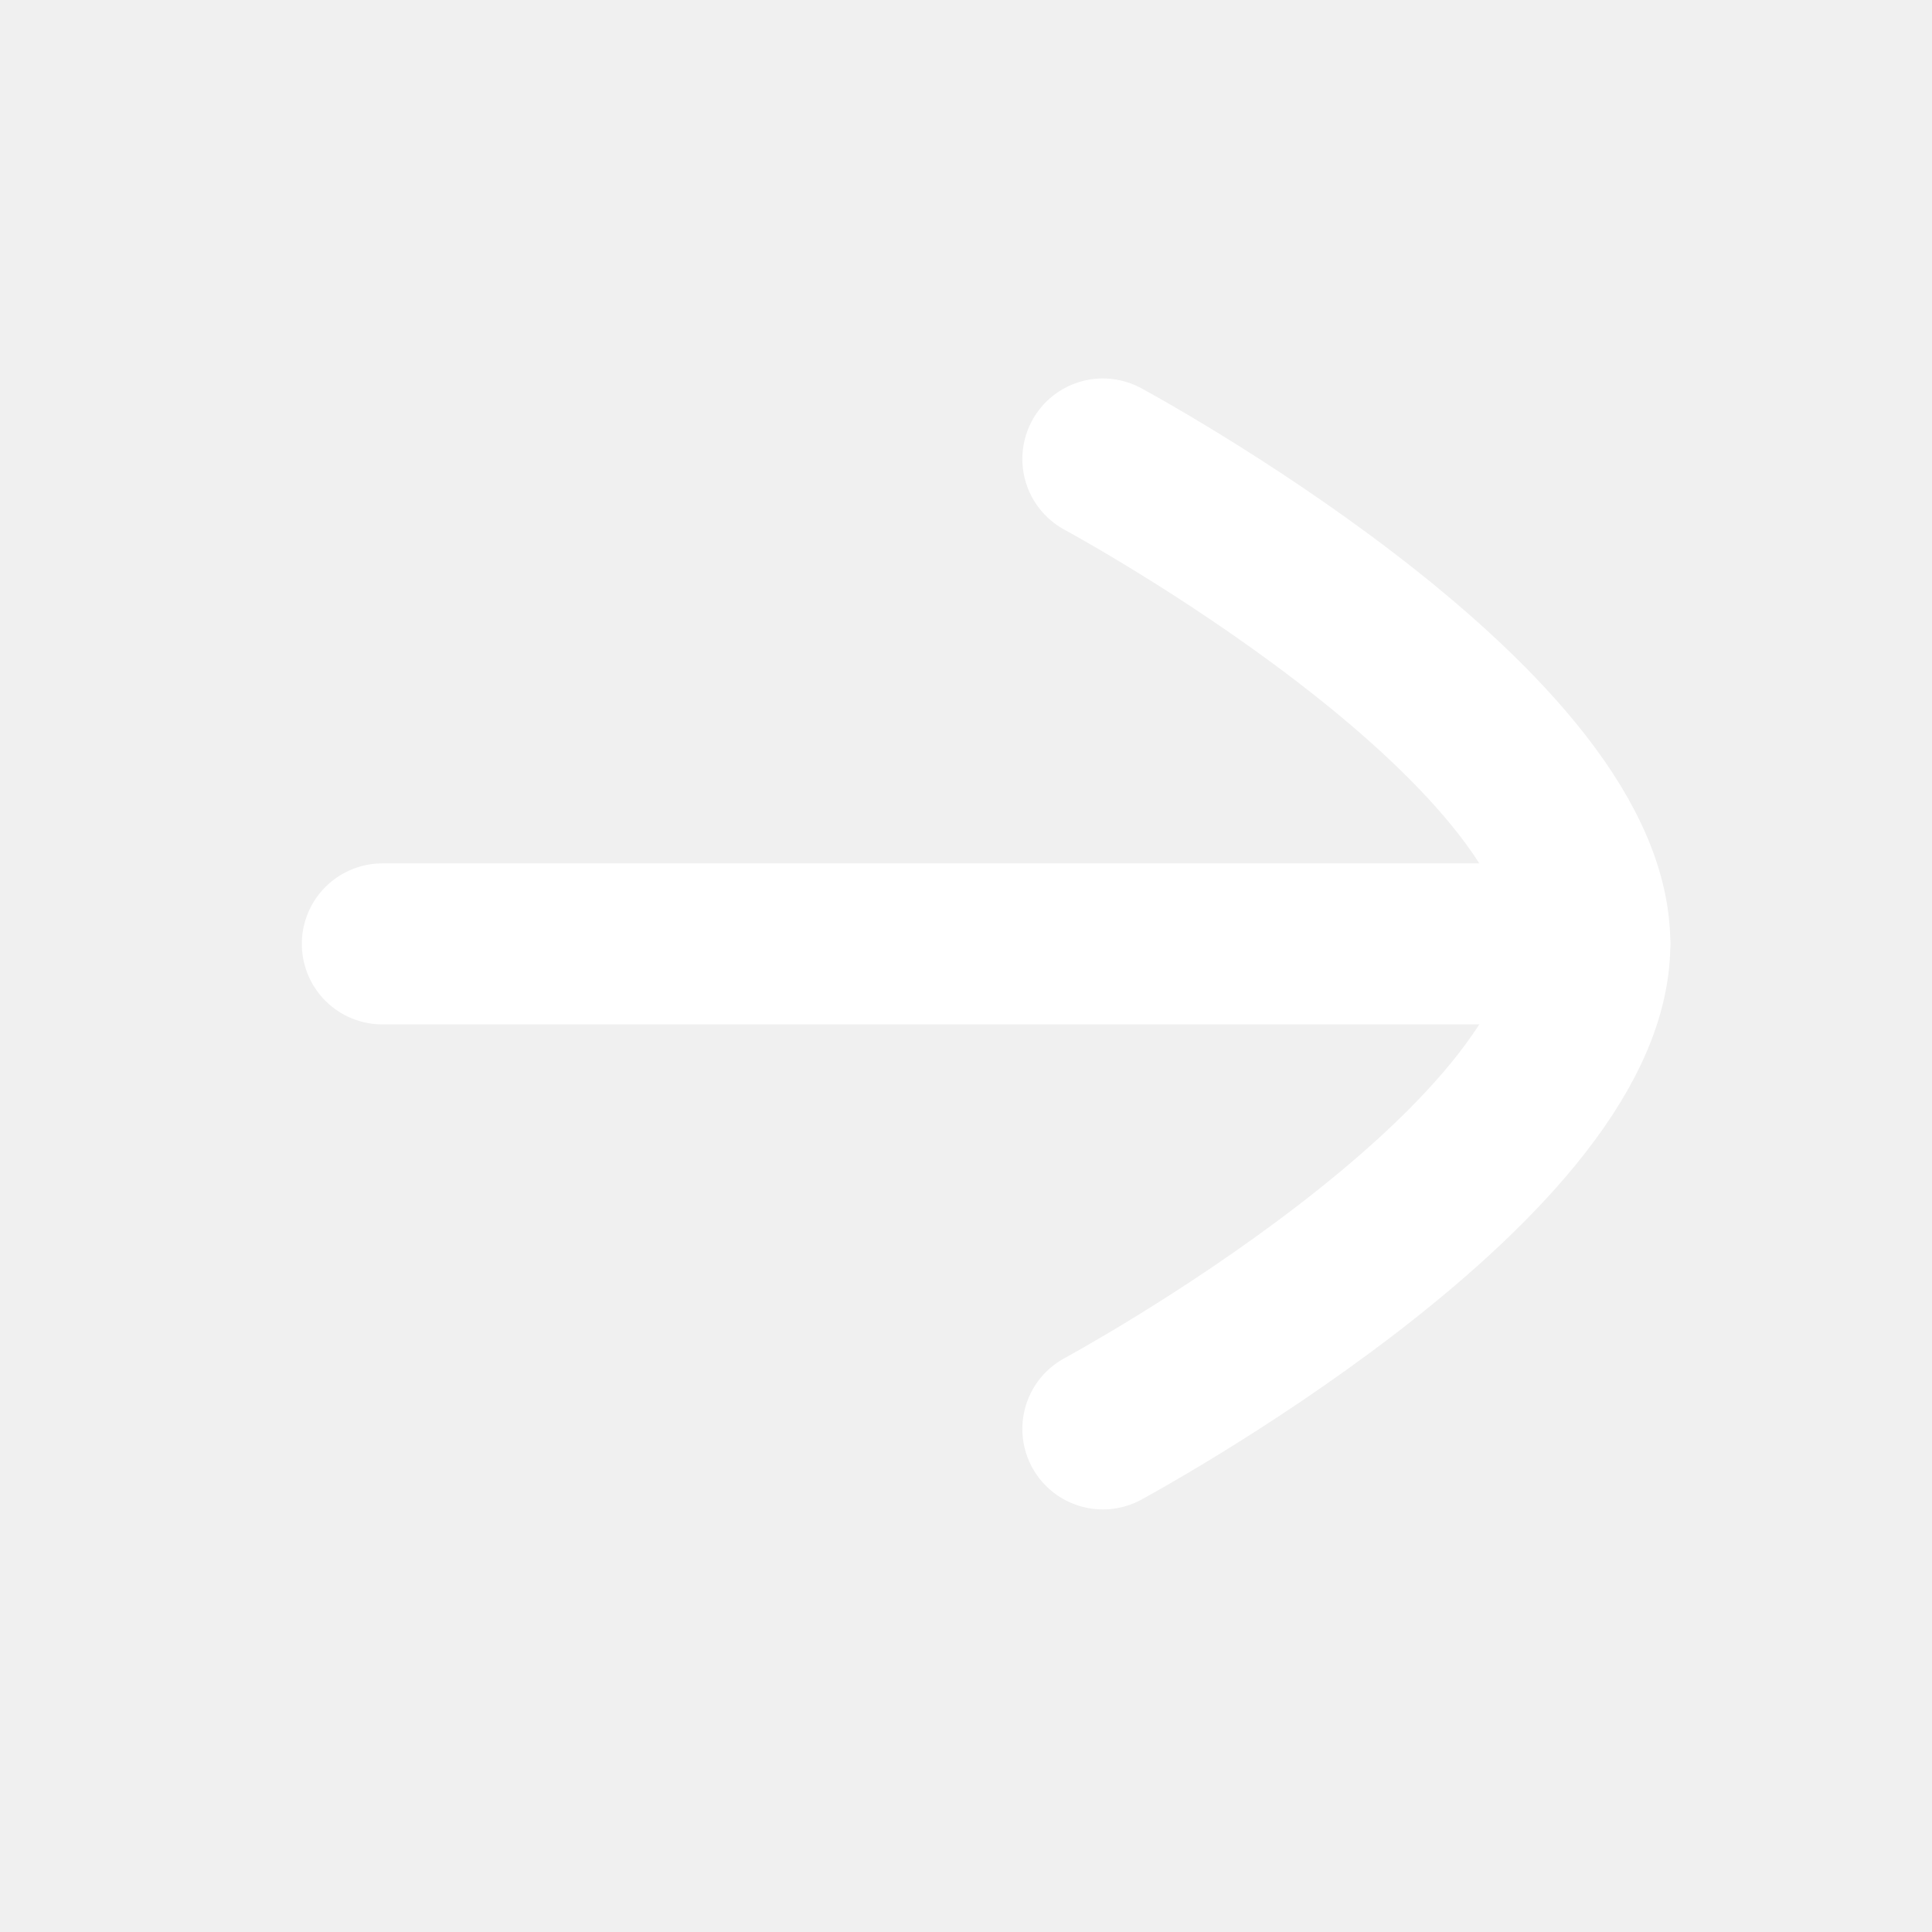
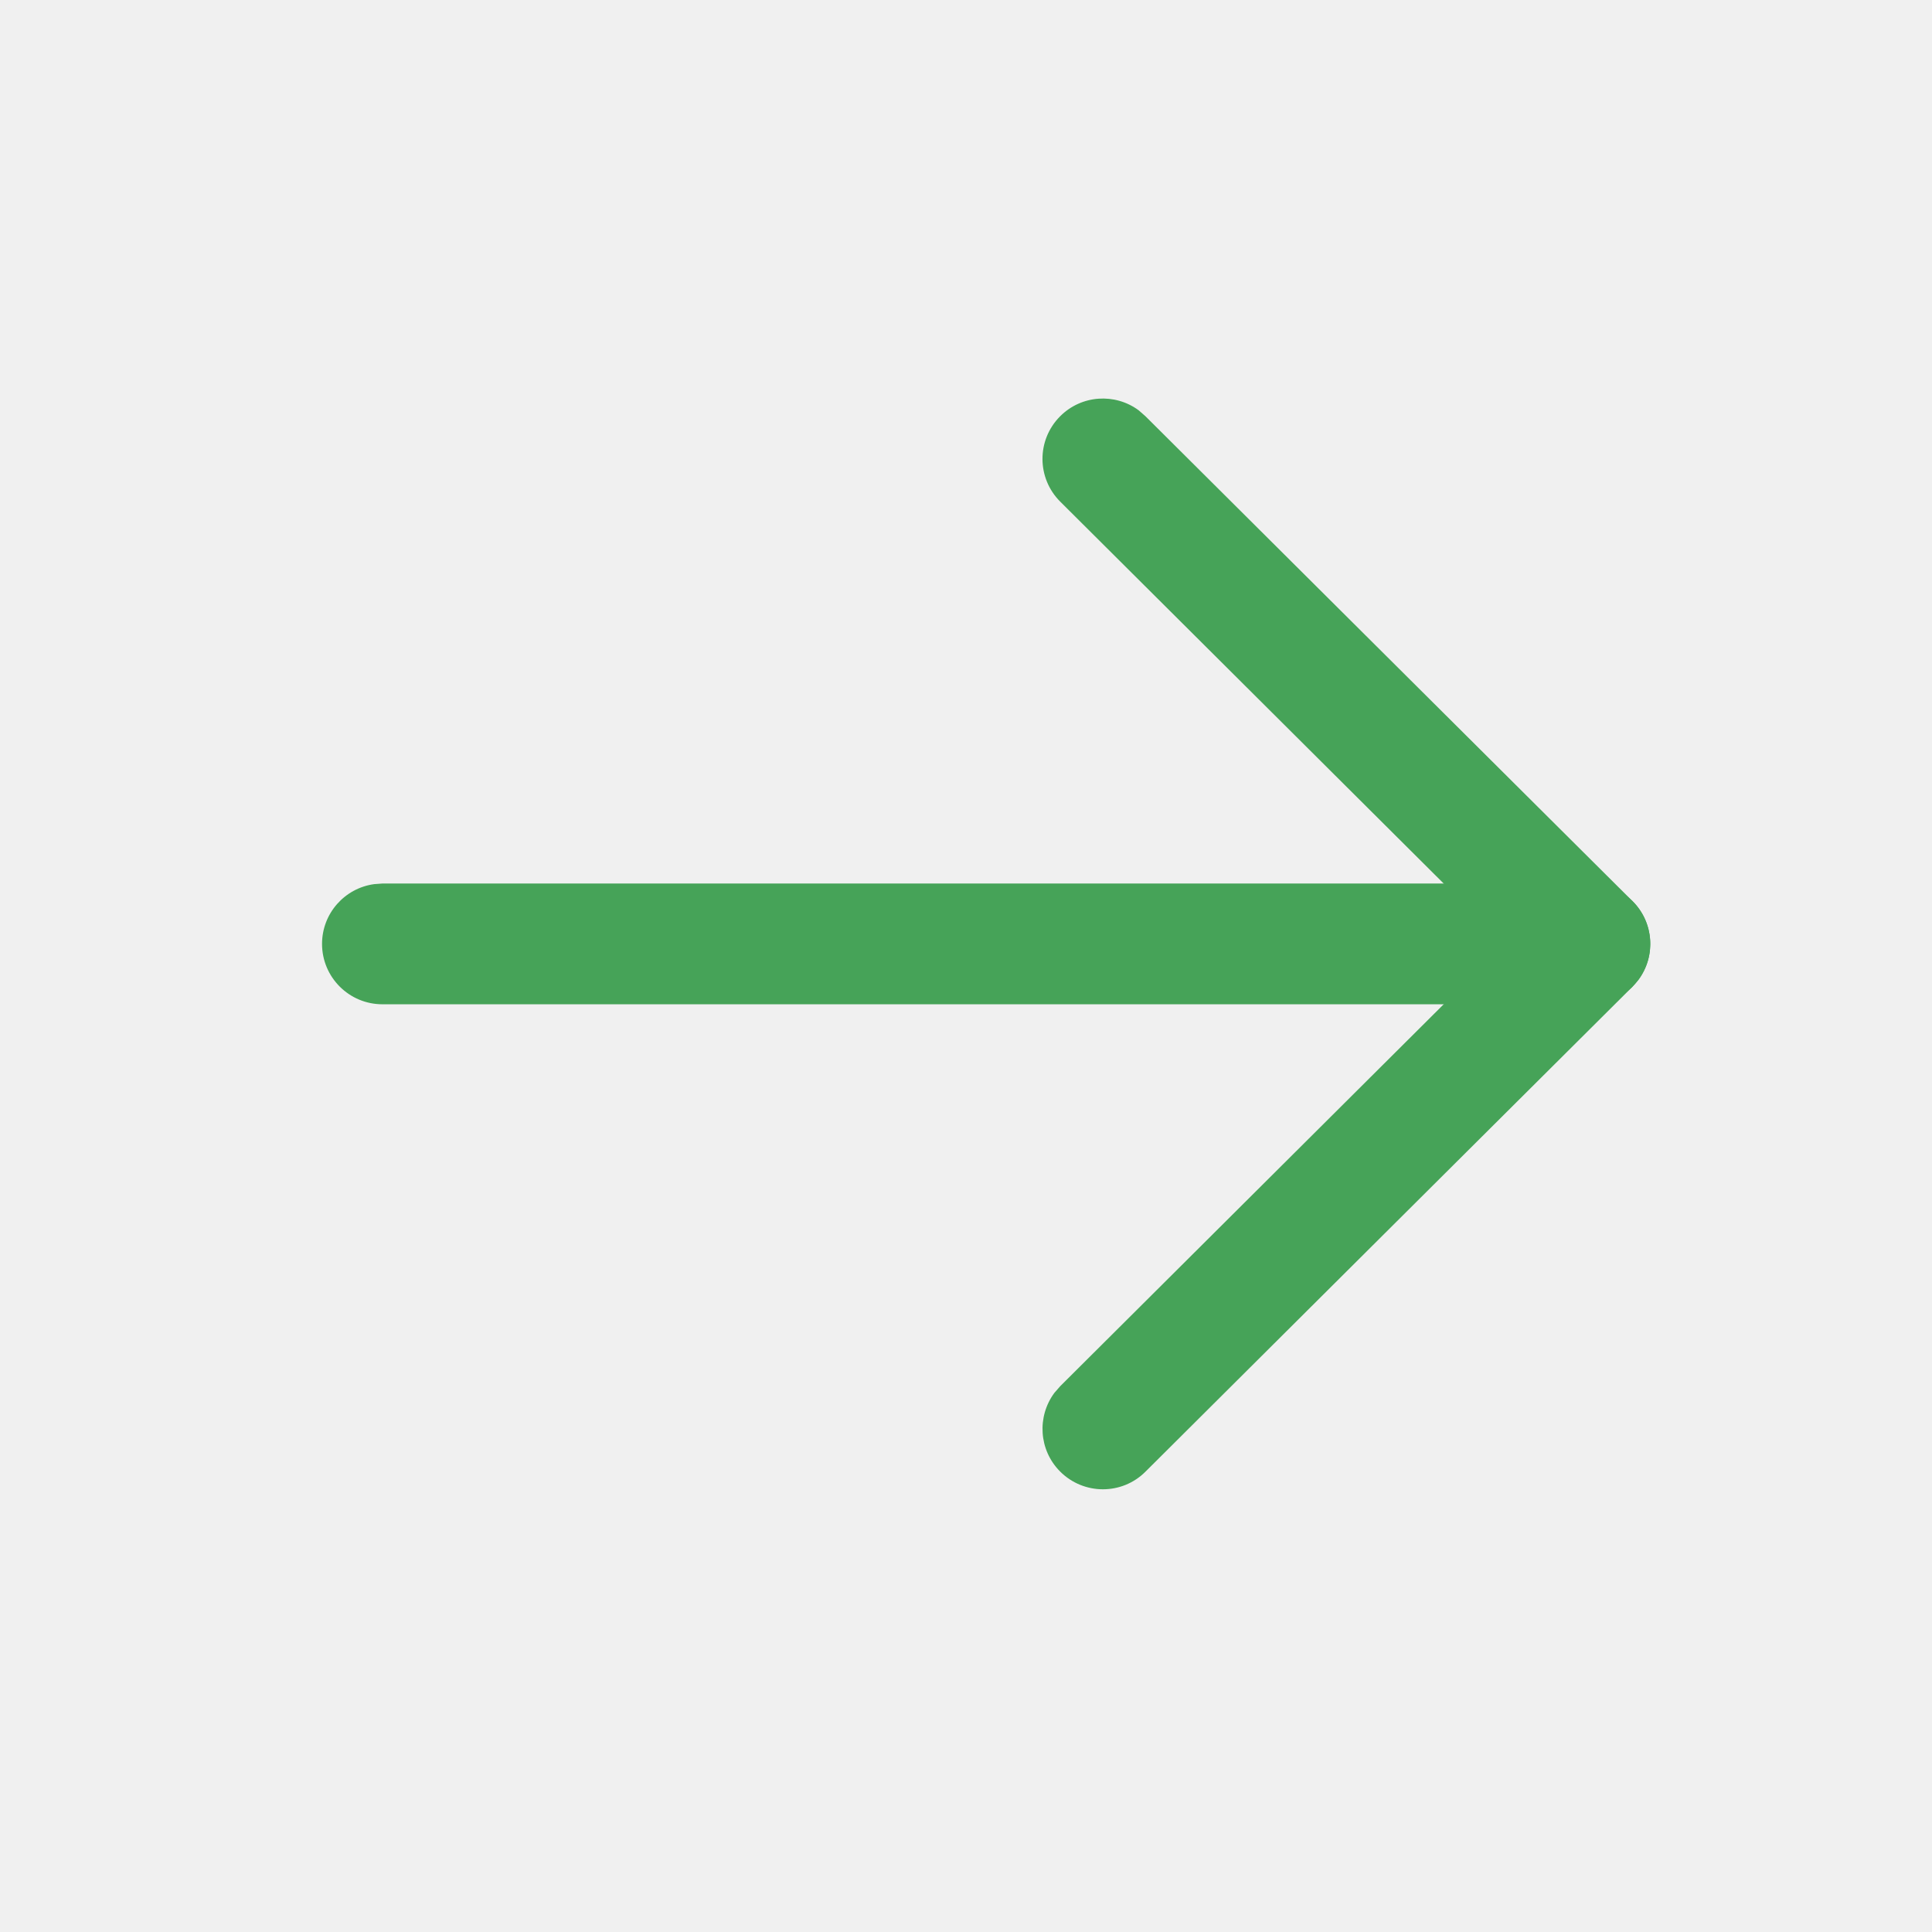
- <svg xmlns="http://www.w3.org/2000/svg" width="18" height="18" viewBox="0 0 18 18" fill="none">
-   <path d="M14.812 8.794H3.562" stroke="white" stroke-width="1.5" stroke-linecap="round" stroke-linejoin="round" />
-   <path d="M10.275 4.276C10.275 4.276 14.812 6.722 14.812 8.793C14.812 10.866 10.275 13.313 10.275 13.313" stroke="white" stroke-width="1.5" stroke-linecap="round" stroke-linejoin="round" />
+ <svg xmlns="http://www.w3.org/2000/svg" width="16" height="16" viewBox="0 0 16 16" fill="none">
+   <path d="M2.667 7.817C2.667 7.564 2.855 7.355 3.099 7.322L3.167 7.317L13.167 7.317C13.443 7.317 13.667 7.541 13.667 7.817C13.667 8.07 13.479 8.279 13.235 8.313L13.167 8.317H3.167C2.891 8.317 2.667 8.093 2.667 7.817Z" fill="#46A358" />
+   <path d="M8.781 4.155C8.585 3.96 8.584 3.644 8.779 3.448C8.956 3.27 9.234 3.253 9.43 3.398L9.486 3.447L13.52 7.463C13.698 7.64 13.714 7.919 13.568 8.115L13.52 8.171L9.486 12.188C9.291 12.383 8.974 12.382 8.779 12.186C8.602 12.008 8.587 11.731 8.732 11.535L8.781 11.479L12.458 7.817L8.781 4.155Z" fill="#46A358" />
</svg>
